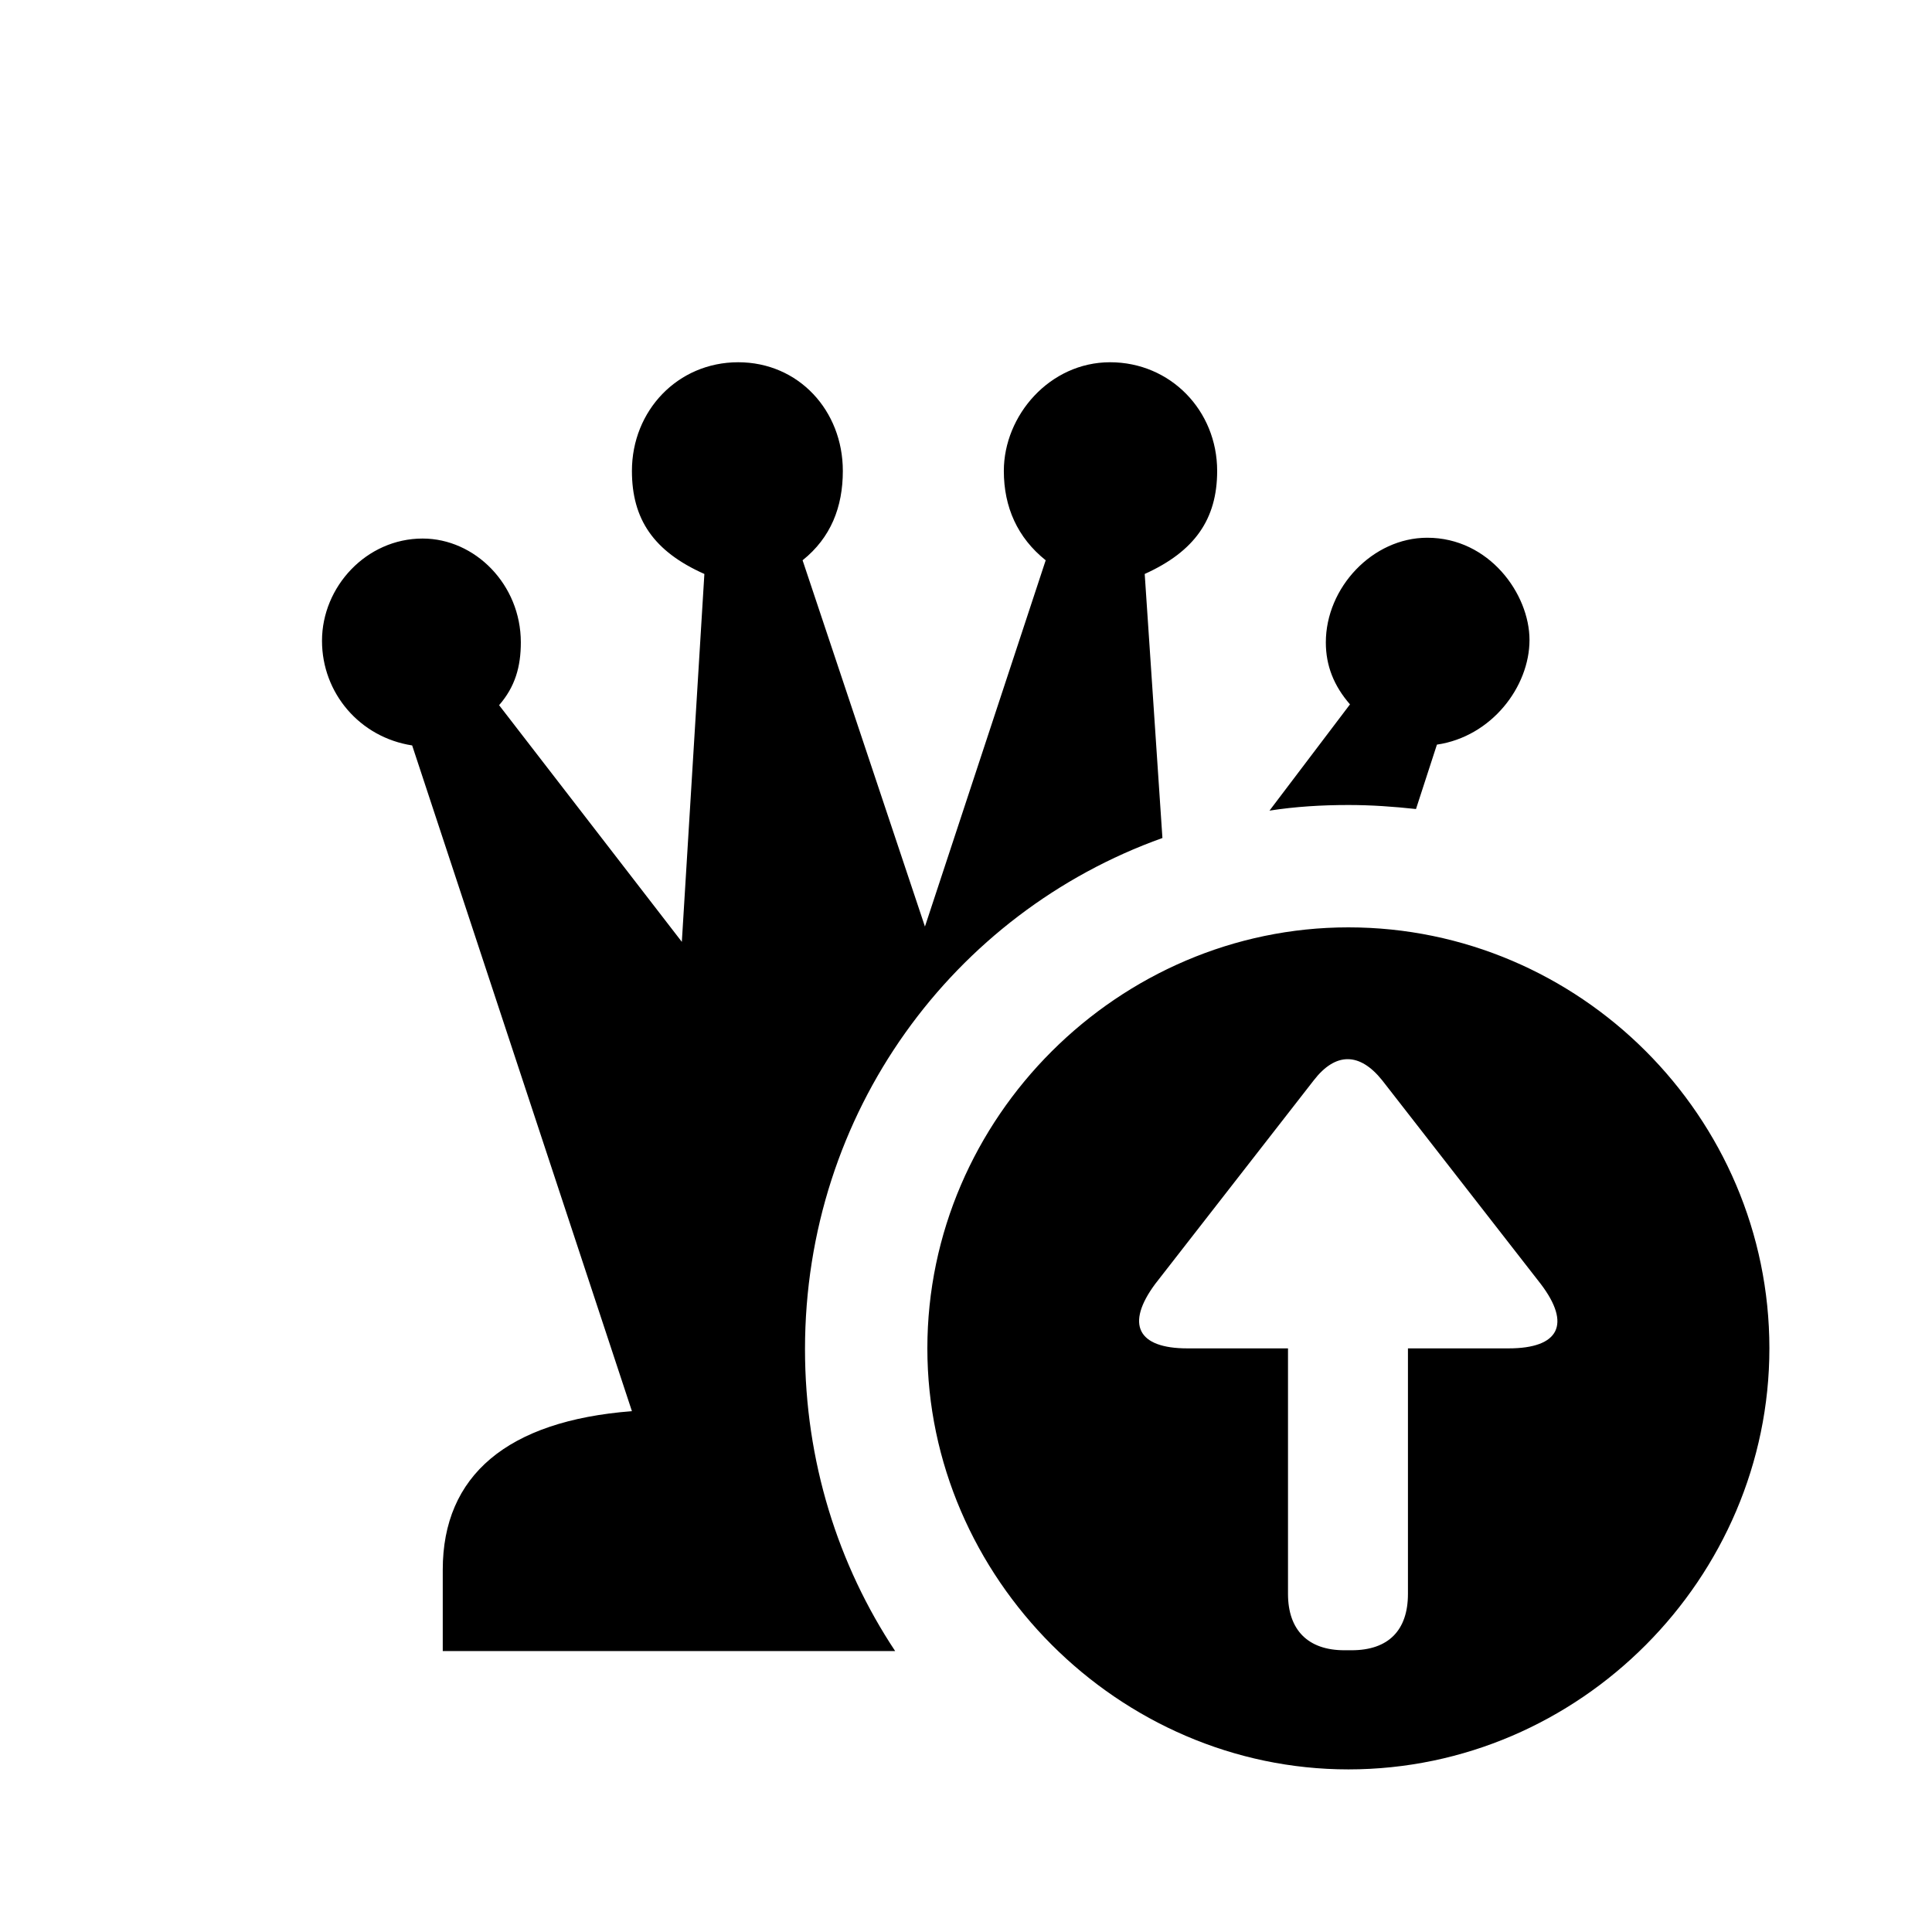
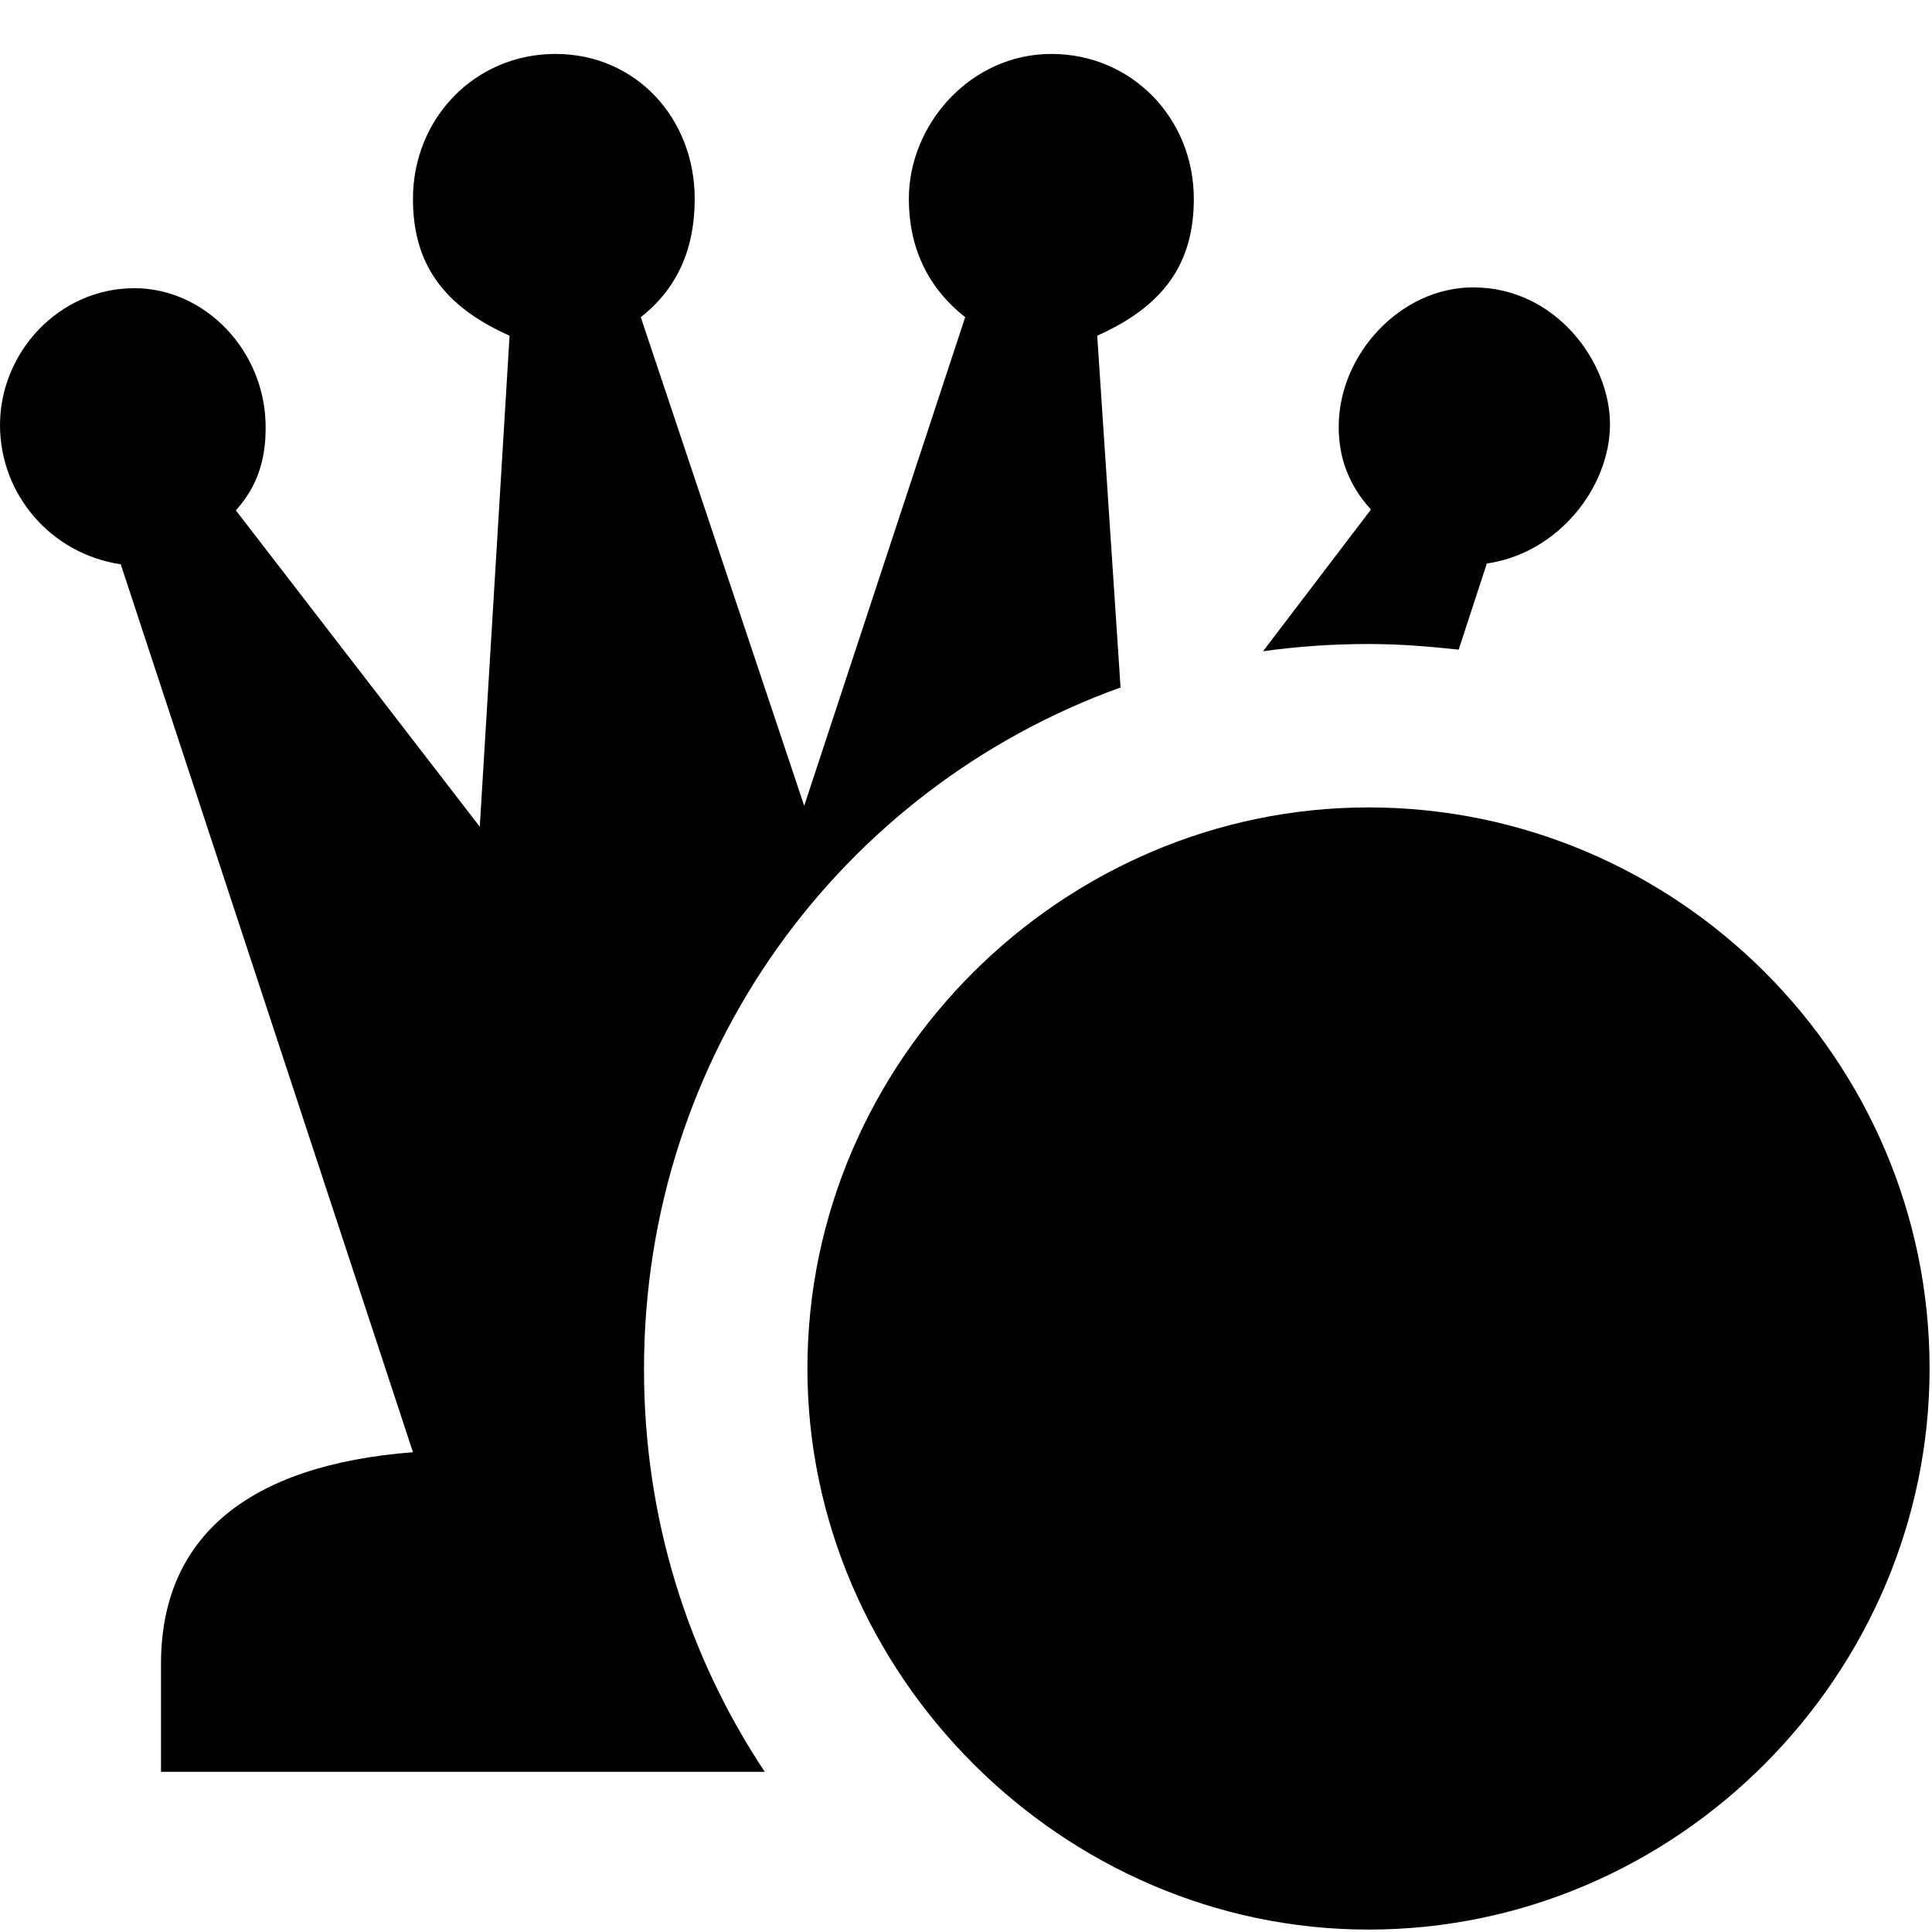
- <svg xmlns="http://www.w3.org/2000/svg" viewBox="0 0 24 24" fill="currentColor">
-   <path d="M5.5,19.5C5.5,18.33,6.3,17.65,7.85,17.53L5.12,9.26C4.47,9.16,4,8.61,4,7.96C4,7.29,4.55,6.69,5.25,6.69C5.9,6.69,6.47,7.26,6.47,7.98C6.47,8.28,6.4,8.53,6.2,8.76L8.47,11.7L8.75,7.13C8.12,6.85,7.85,6.45,7.85,5.85C7.85,5.1,8.42,4.5,9.17,4.5C9.92,4.5,10.47,5.1,10.47,5.85C10.47,6.3,10.32,6.68,9.97,6.96L11.49,11.51L12.99,6.96C12.64,6.68,12.47,6.3,12.47,5.85C12.47,5.16,13.04,4.5,13.79,4.5C14.54,4.5,15.12,5.1,15.12,5.85C15.12,6.45,14.84,6.85,14.22,7.13L14.44,10.41C11.84,11.34,10,13.82,10,16.76C10,18.15,10.41,19.44,11.12,20.51L5.5,20.51ZM16.77,8.75C16.57,8.52,16.47,8.27,16.47,7.98C16.47,7.3,17.05,6.68,17.73,6.68C18.5,6.68,19,7.38,19,7.95C19,8.53,18.53,9.15,17.85,9.25L17.59,10.05C17.31,10.02,17.04,10,16.75,10C16.42,10,16.09,10.02,15.77,10.07ZM11.52,16.75C11.52,13.88,13.9,11.52,16.75,11.52C19.62,11.52,21.98,13.87,21.98,16.75C21.98,19.6,19.63,21.98,16.75,21.98C13.9,21.98,11.52,19.6,11.52,16.75ZM16,16.75L16,19.8C16,20.25,16.25,20.5,16.7,20.5L16.79,20.5C17.25,20.5,17.49,20.25,17.49,19.8L17.49,16.75L18.74,16.75C19.37,16.75,19.52,16.45,19.14,15.95L17.17,13.42C16.89,13.07,16.59,13.07,16.32,13.42L14.35,15.95C13.98,16.45,14.13,16.75,14.75,16.75Z" />
+ <svg xmlns="http://www.w3.org/2000/svg" viewBox="0 0 24 24">
+   <path d="M2,20.67C2,19.1,3.07,18.2,5.13,18.04L1.5,7.01C0.63,6.88,0,6.14,0,5.28C0,4.38,0.73,3.58,1.67,3.58C2.54,3.58,3.3,4.35,3.3,5.31C3.3,5.71,3.2,6.04,2.93,6.34L5.96,10.27L6.33,4.17C5.5,3.8,5.13,3.27,5.13,2.47C5.13,1.47,5.9,0.67,6.9,0.67C7.9,0.67,8.63,1.47,8.63,2.47C8.63,3.07,8.43,3.57,7.96,3.94L9.99,10.01L11.99,3.94C11.52,3.57,11.29,3.07,11.29,2.47C11.29,1.54,12.06,0.67,13.06,0.67C14.06,0.67,14.83,1.47,14.83,2.47C14.83,3.27,14.46,3.8,13.63,4.17L13.92,8.54C10.45,9.79,8,13.09,8,17.01C8,18.87,8.55,20.58,9.5,22.01L2,22.01Z" fill="currentColor" />
+   <path d="M17.03,6.33C16.76,6.03,16.63,5.7,16.63,5.3C16.63,4.4,17.4,3.57,18.3,3.57C19.33,3.57,20,4.5,20,5.27C20,6.04,19.37,6.87,18.47,7L18.12,8.07C17.75,8.03,17.38,8,17,8C16.56,8,16.12,8.03,15.69,8.09Z" fill="currentColor" />
+   <path d="M10.03,17C10.03,13.17,13.2,10.03,17,10.03C20.83,10.03,23.97,13.16,23.97,17C23.97,20.8,20.84,23.97,17,23.97C13.2,23.97,10.03,20.8,10.03,17Z" fill="currentColor" />
+   <path d="M16,17L16,21.07C16,21.67,16.33,22,16.93,22L17.06,22C17.66,22,17.99,21.67,17.99,21.07L17.99,17L19.66,17C20.49,17,20.69,16.6,20.19,15.93L17.56,12.56C17.19,12.09,16.79,12.09,16.43,12.56L13.8,15.93C13.3,16.6,13.5,17,14.33,17Z" fill="currentColor" />
</svg>
